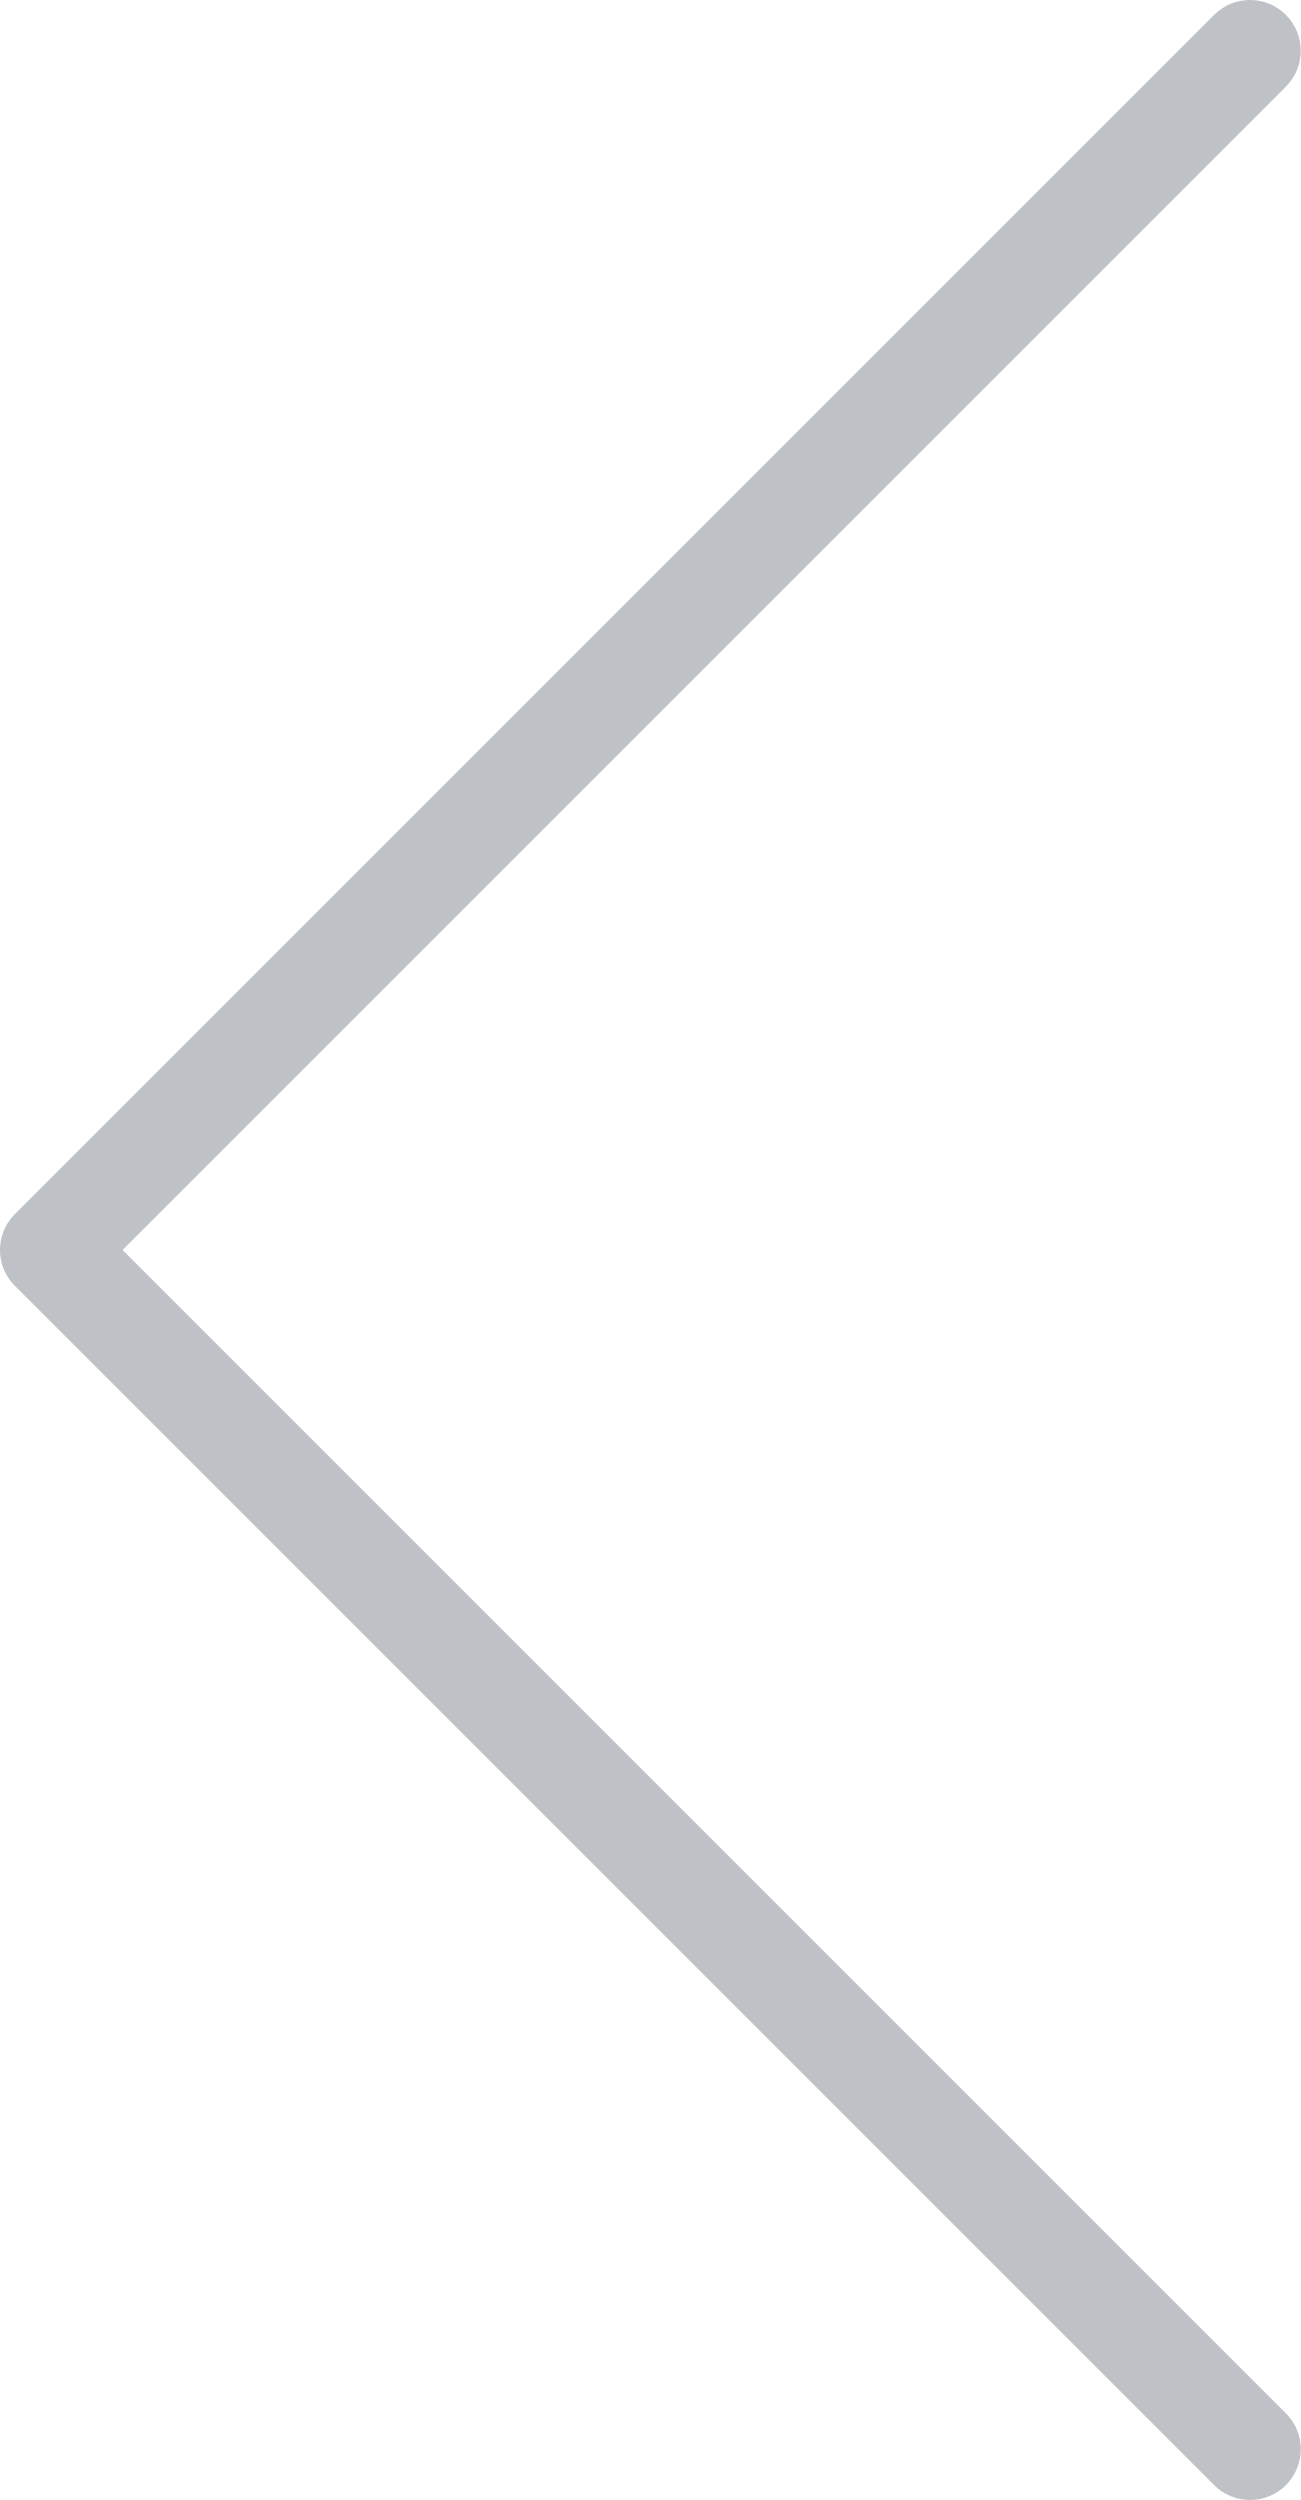
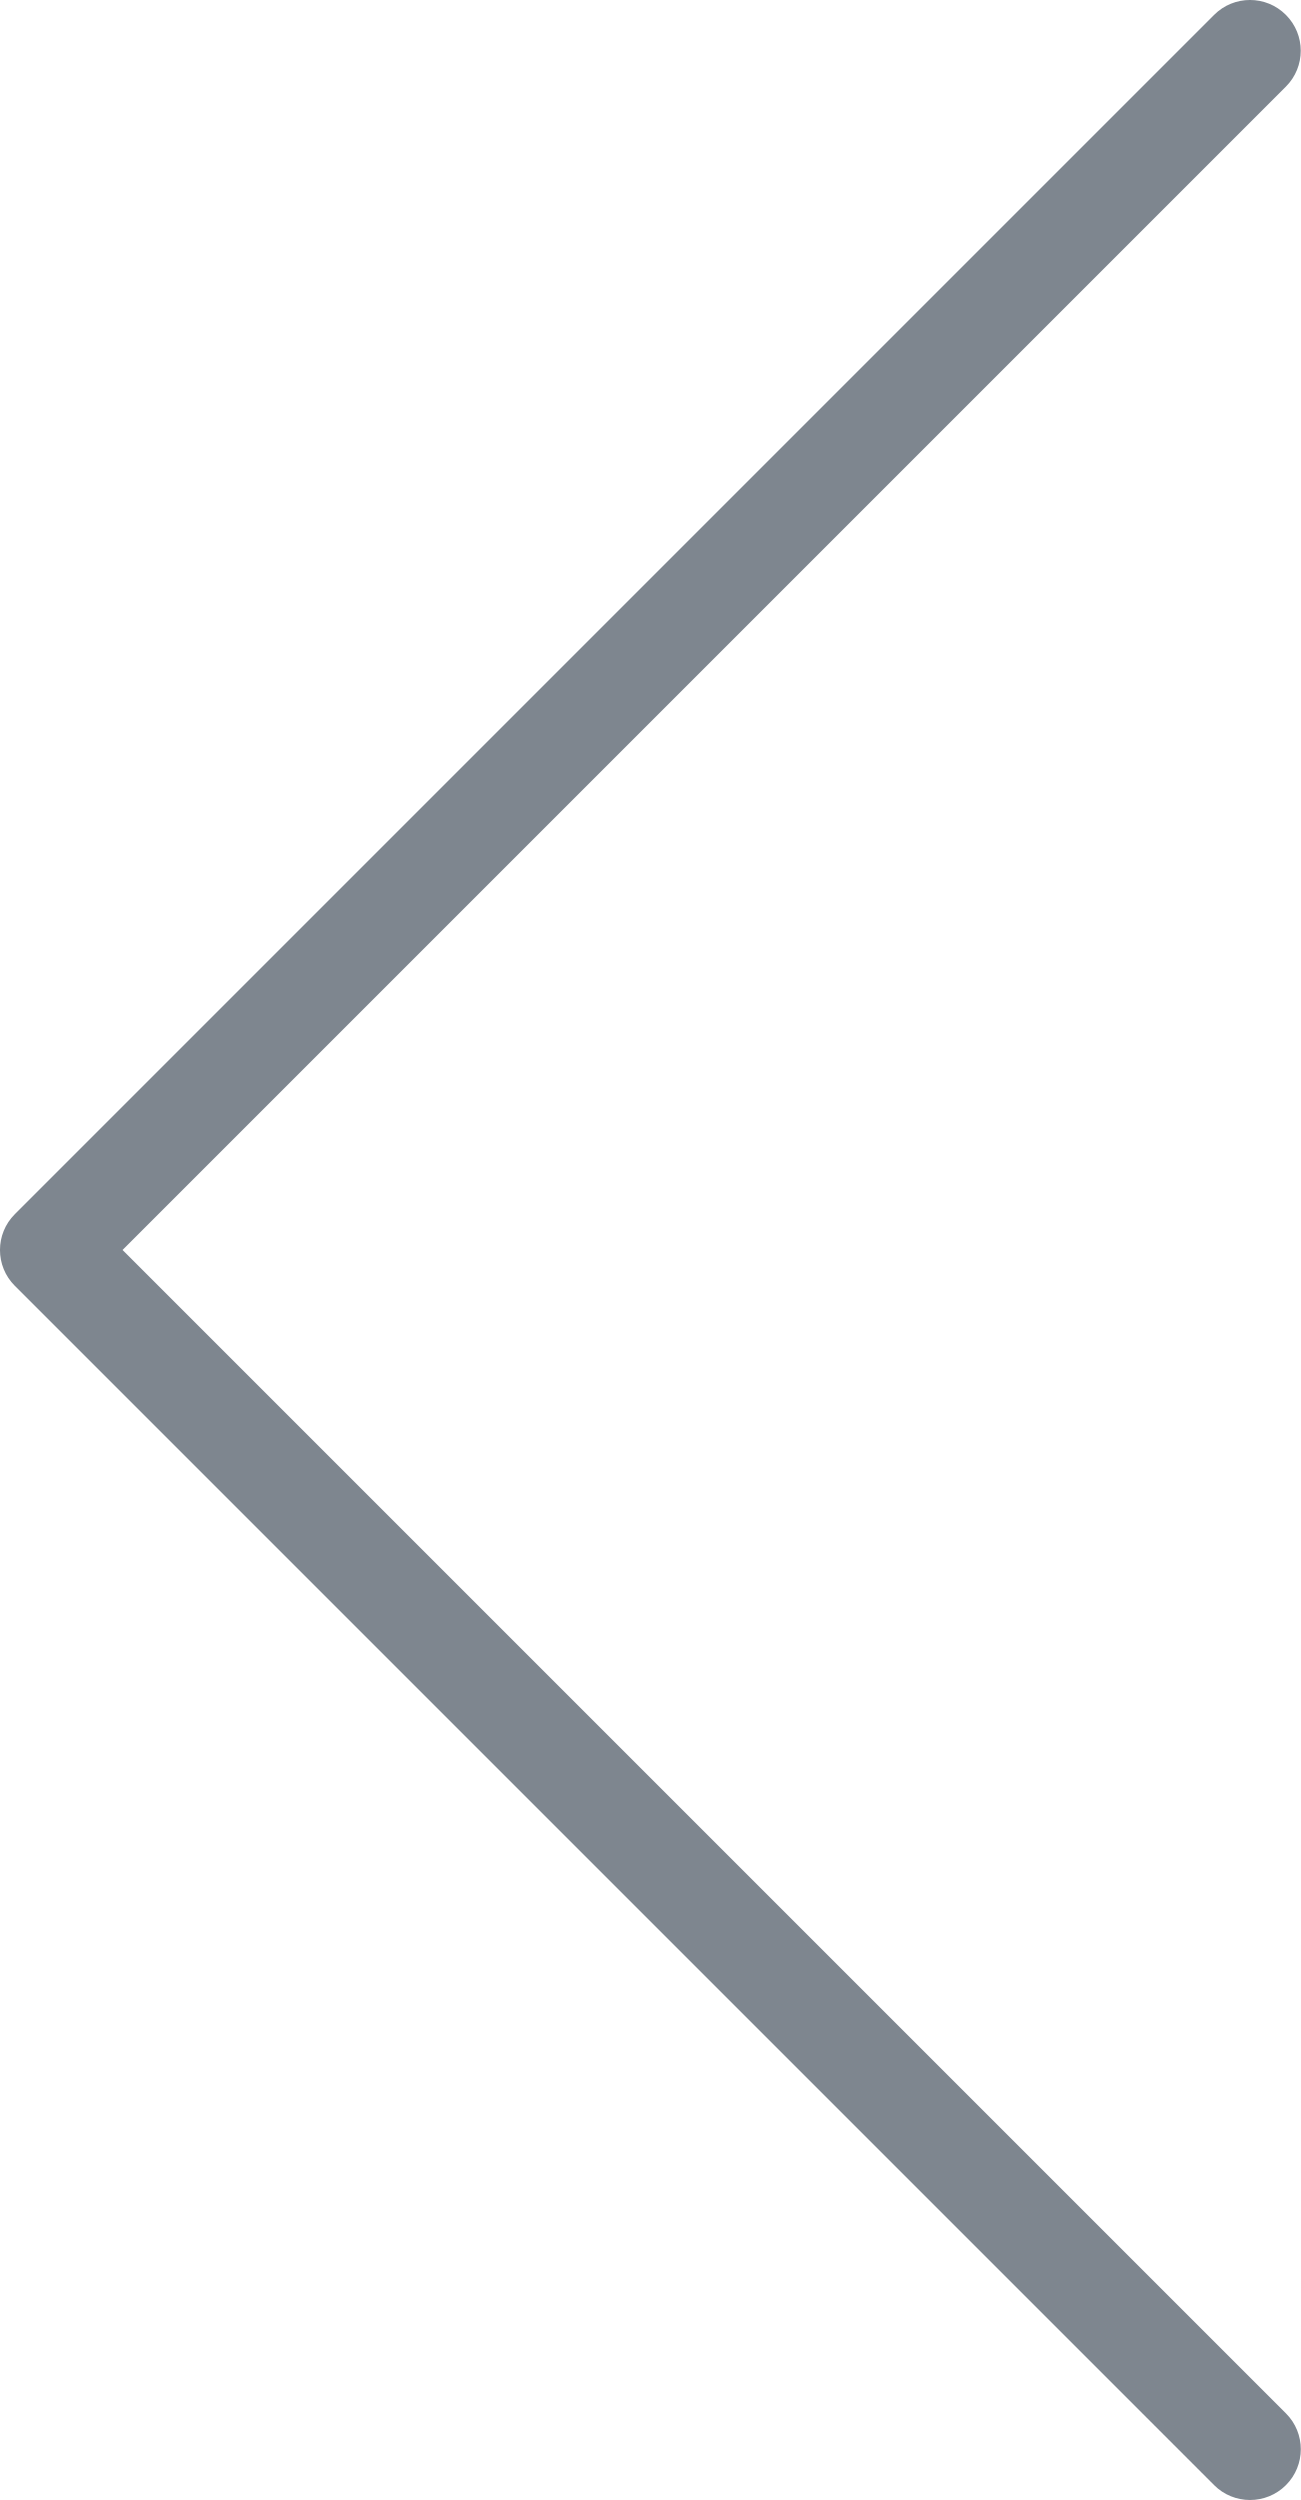
<svg xmlns="http://www.w3.org/2000/svg" version="1.1" id="Layer_1" x="0px" y="0px" width="21.706px" height="41.719px" viewBox="0 0 21.706 41.719" enable-background="new 0 0 21.706 41.719" xml:space="preserve">
-   <path fill="#bec2c7" d="M2.045,20.859L21.458,1.446c0.331-0.331,0.331-0.867,0-1.198c-0.33-0.331-0.867-0.331-1.197,0L0.248,20.261 c-0.331,0.33-0.331,0.867,0,1.197l20.013,20.013c0.164,0.165,0.382,0.248,0.599,0.248s0.434-0.083,0.599-0.248 c0.331-0.331,0.331-0.867,0-1.198L2.045,20.859z" />
+   <path fill="#7e868f" d="M2.045,20.859L21.458,1.446c0.331-0.331,0.331-0.867,0-1.198c-0.33-0.331-0.867-0.331-1.197,0L0.248,20.261 c-0.331,0.33-0.331,0.867,0,1.197l20.013,20.013c0.164,0.165,0.382,0.248,0.599,0.248s0.434-0.083,0.599-0.248 c0.331-0.331,0.331-0.867,0-1.198L2.045,20.859z" />
</svg>
